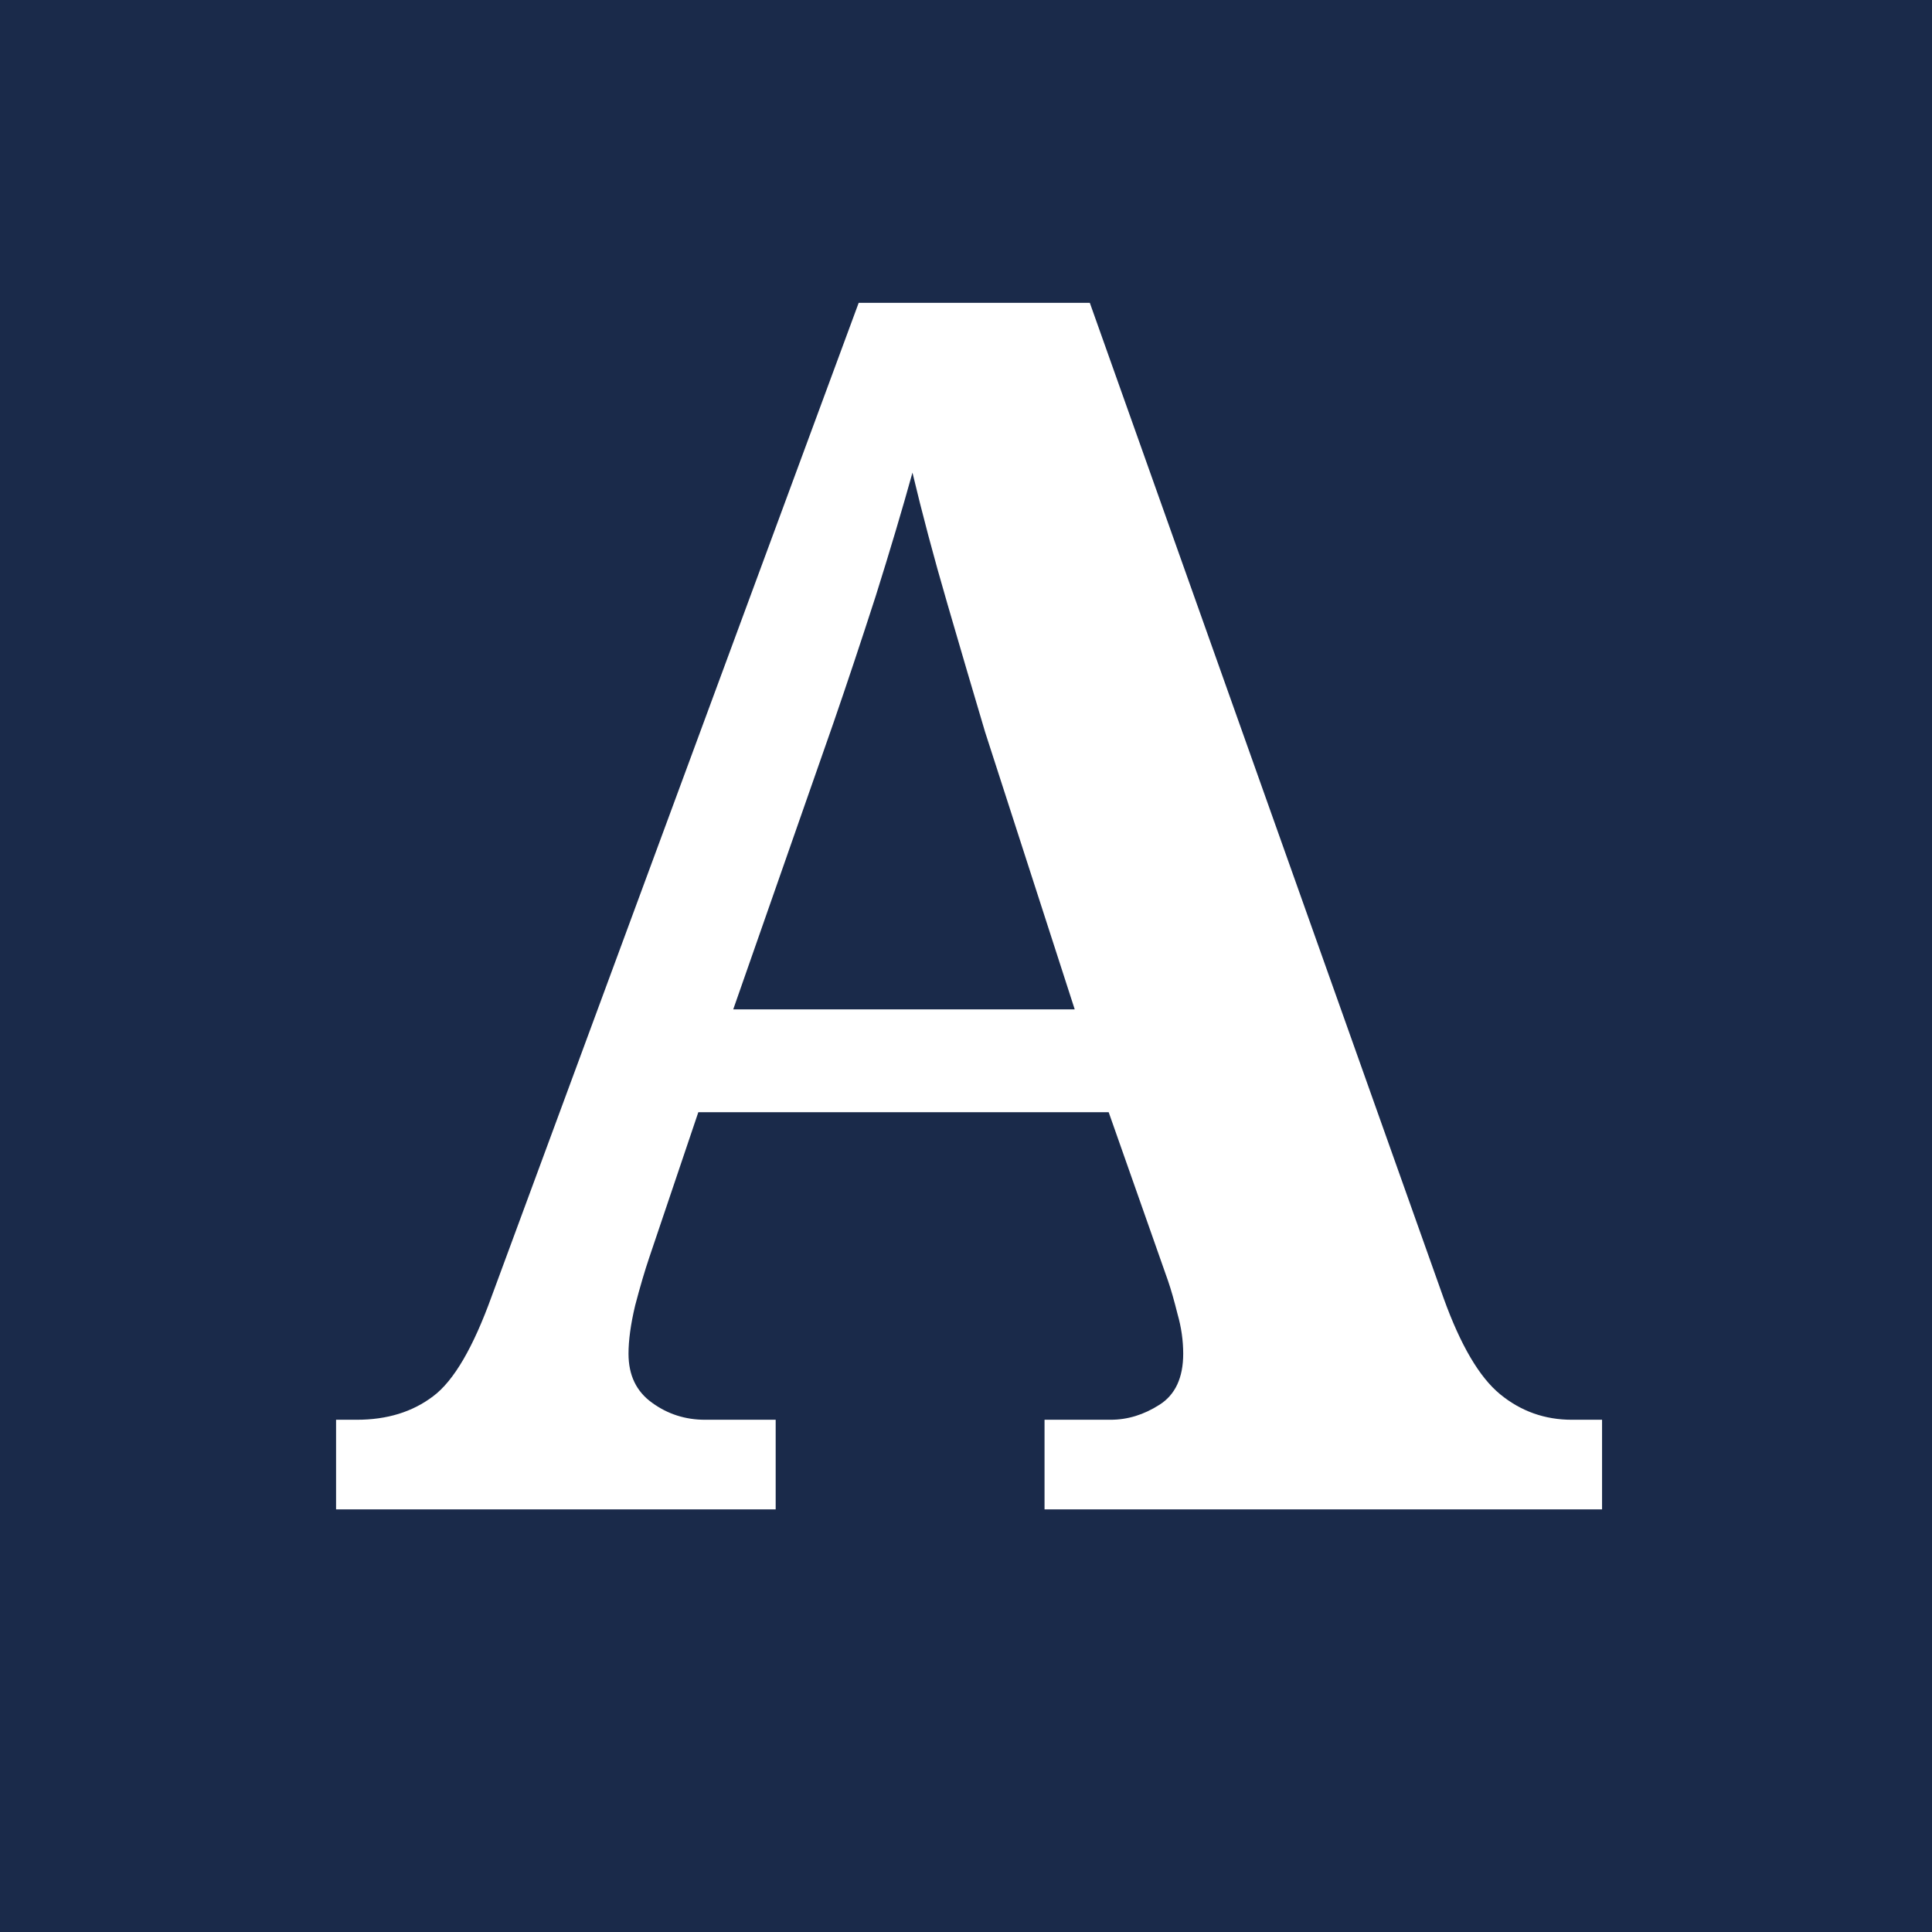
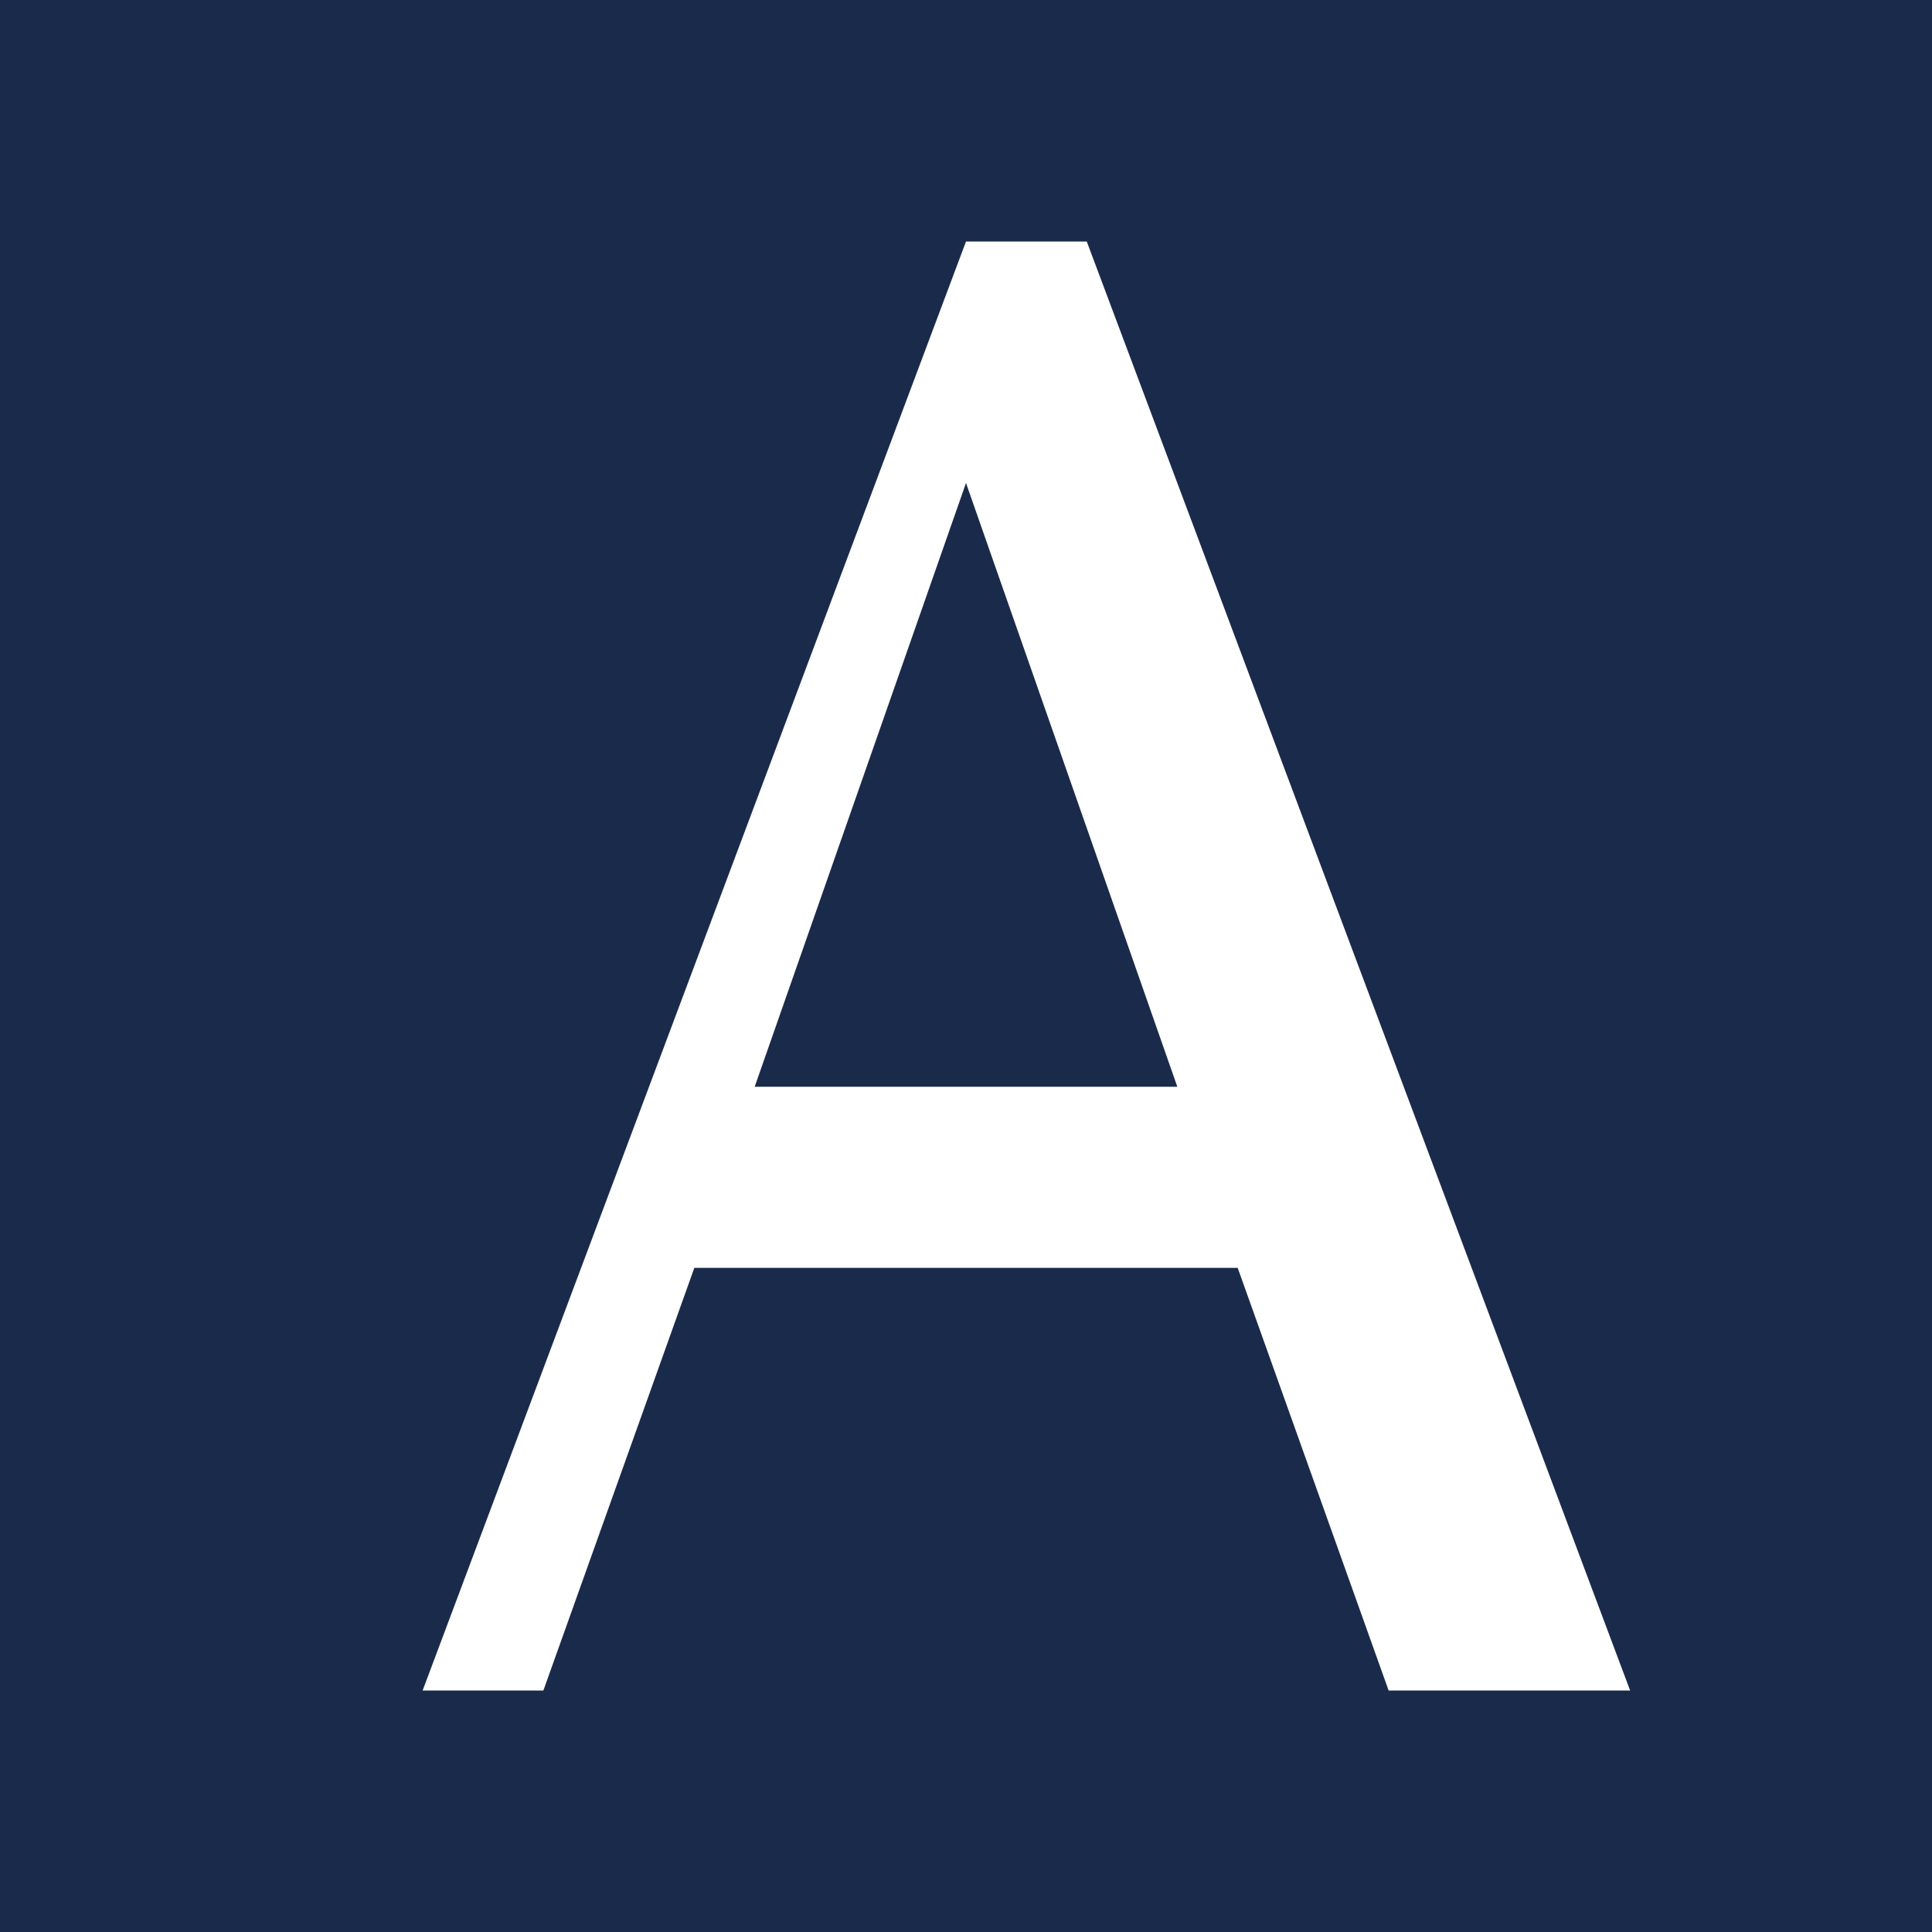
<svg xmlns="http://www.w3.org/2000/svg" viewBox="0 0 32 32">
  <rect width="32" height="32" fill="#1a2a4a" />
-   <text x="16" y="25" font-family="Georgia, serif" font-size="28" font-weight="bold" fill="white" text-anchor="middle">A</text>
+   <path d="M16 4 L7 28 L9 28 L11.5 21 L20.5 21 L23 28 L27 28 L18 4 Z M12.5 18 L16 8 L19.5 18 Z" fill="white" fill-rule="evenodd" />
</svg>
